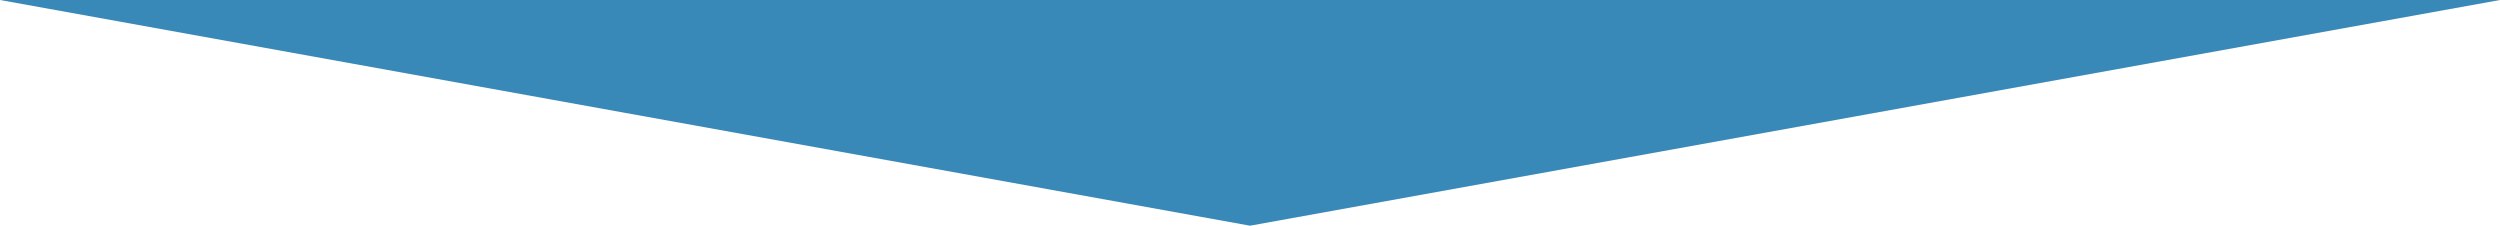
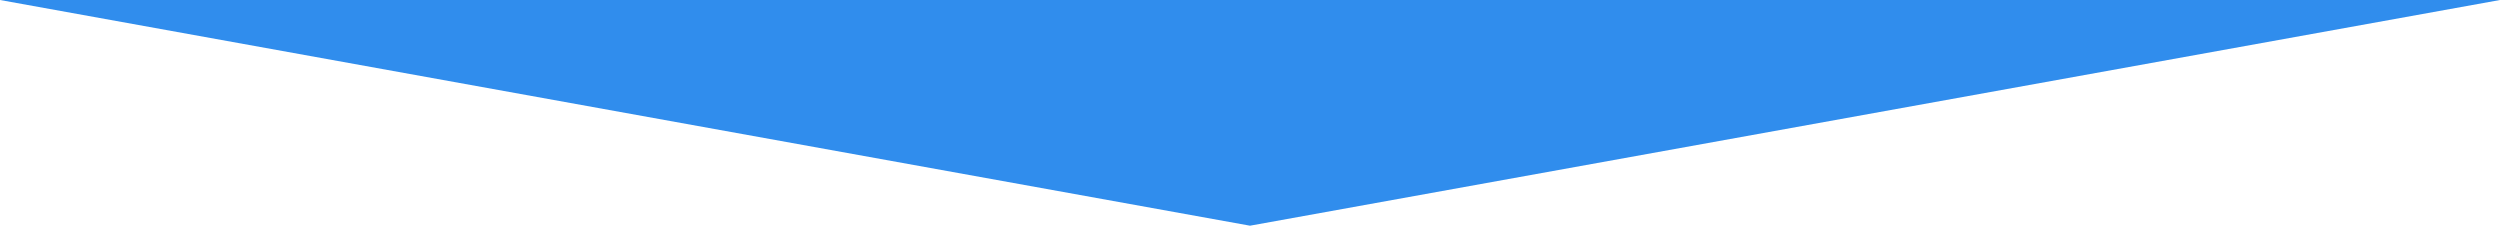
<svg xmlns="http://www.w3.org/2000/svg" width="1440px" height="130px" viewBox="0 0 1440 130" version="1.1">
  <defs />
  <g id="Page-1" stroke="none" stroke-width="1" fill="none" fill-rule="evenodd">
-     <g id="Desktop-HD" fill="#3889B8">
+     <g id="Desktop-HD" fill="#308DED">
      <polygon id="Triangle" points="720 130 0 0 1440 1.1486494e-13" />
    </g>
  </g>
</svg>
